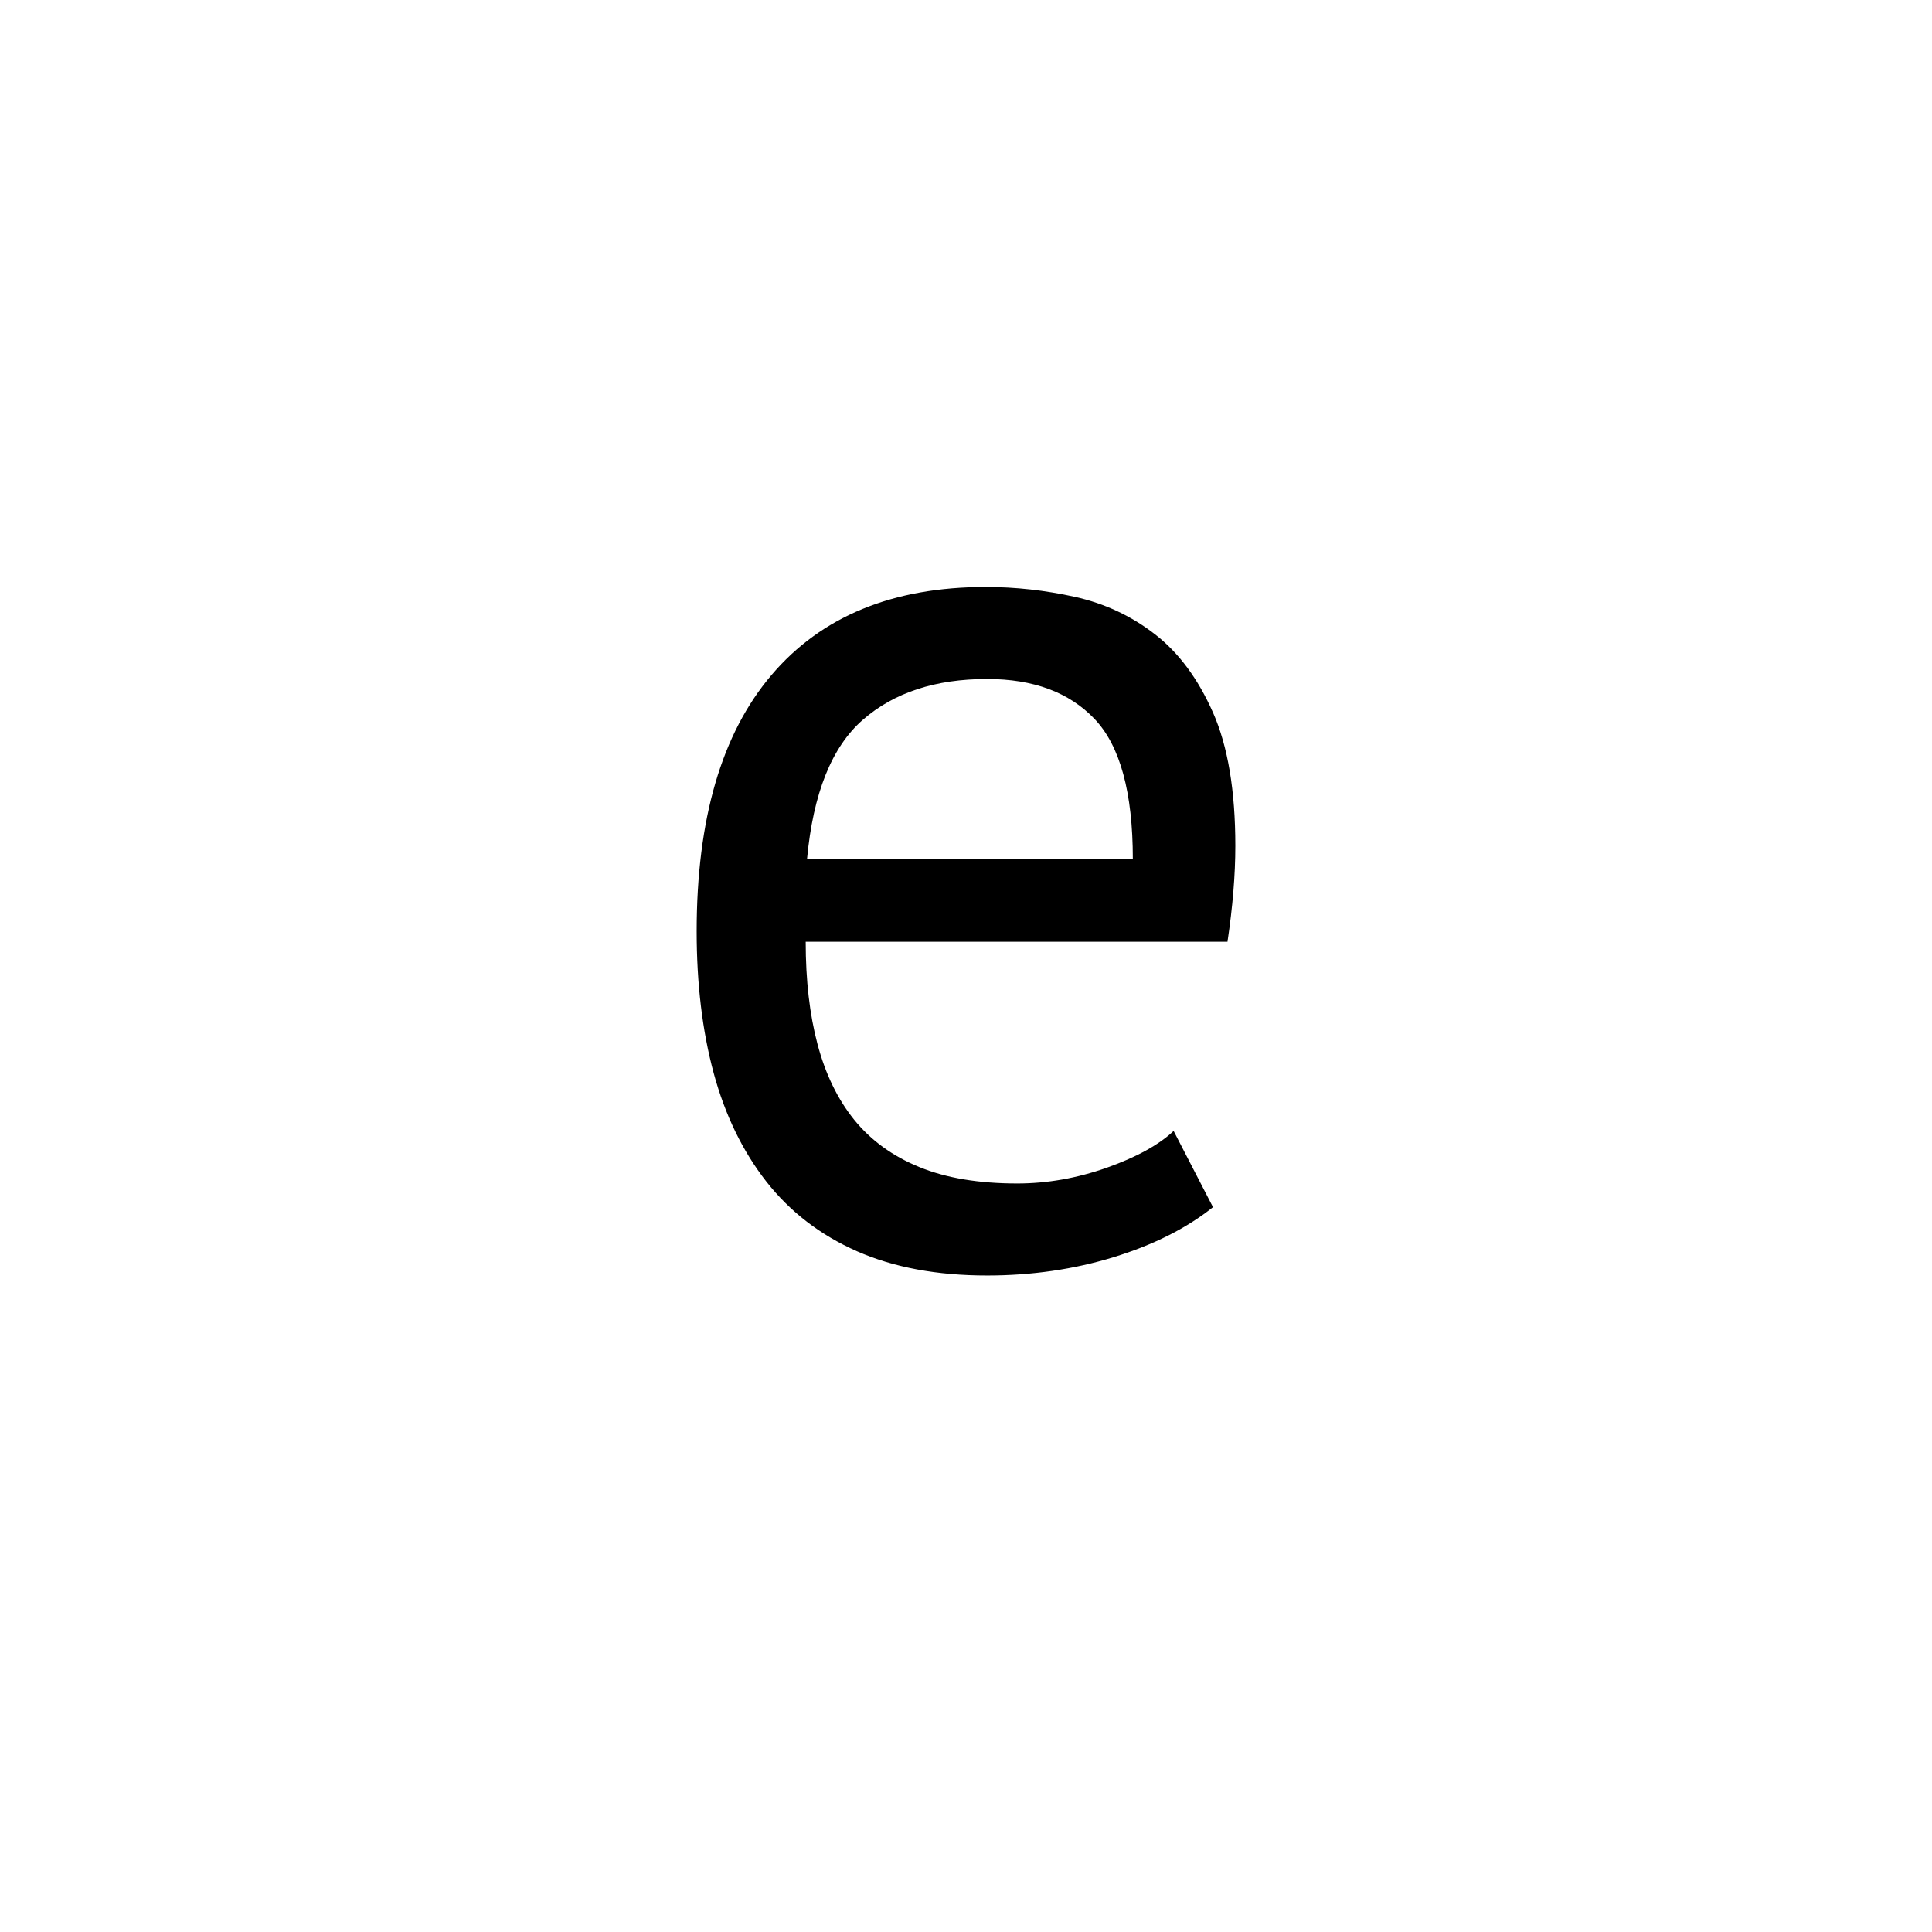
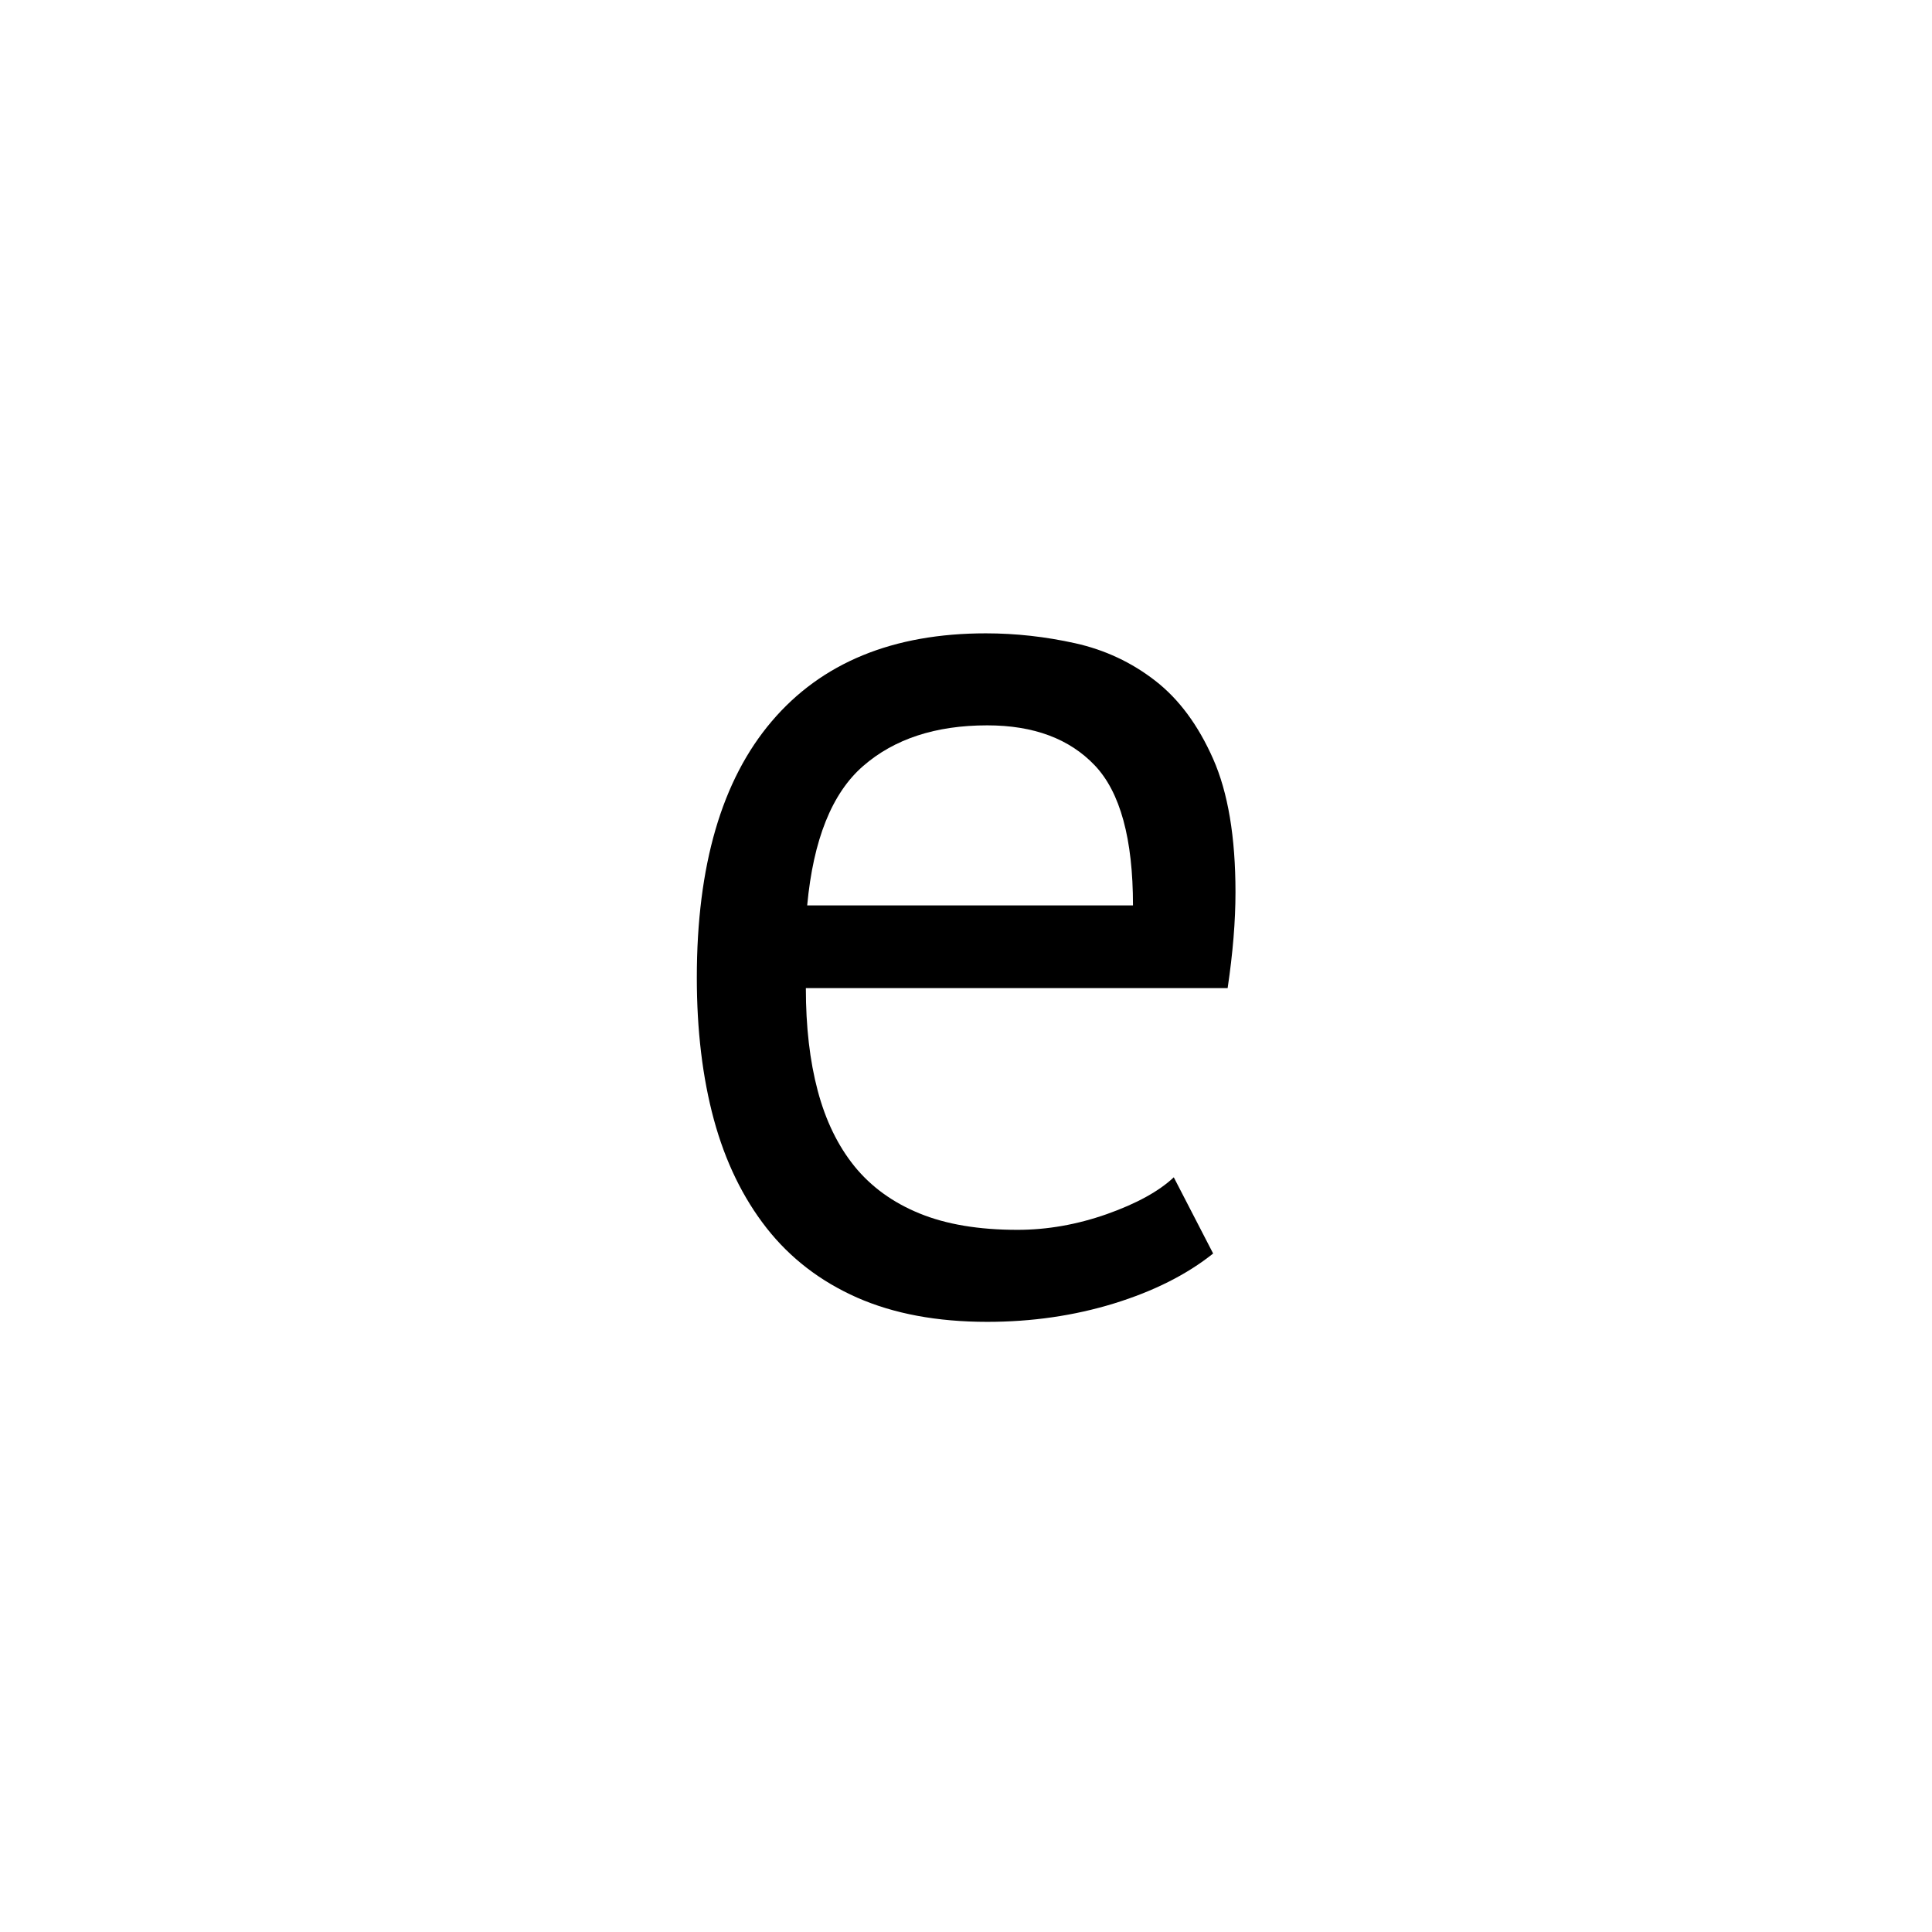
<svg xmlns="http://www.w3.org/2000/svg" xmlns:xlink="http://www.w3.org/1999/xlink" enable-background="new 0 0 250 250" height="250px" viewBox="0 0 250 250" width="250px" x="0px" xml:space="preserve" y="0px">
  <defs>
-     <symbol id="0f827094a" overflow="visible">
+     <symbol id="c907b276a" overflow="visible">
      <path d="M75.14-6.797c-3.398 2.719-7.68 4.875-12.843 6.469-5.156 1.582-10.621 2.375-16.39 2.375-6.47 0-12.087-1.047-16.844-3.14-4.75-2.102-8.657-5.11-11.72-9.016-3.062-3.914-5.335-8.594-6.812-14.032C9.062-29.578 8.328-35.695 8.328-42.5c0-14.508 3.227-25.563 9.688-33.156 6.457-7.594 15.695-11.39 27.718-11.39 3.852 0 7.703.429 11.547 1.28 3.852.856 7.313 2.477 10.375 4.86 3.063 2.375 5.555 5.746 7.485 10.11 1.925 4.355 2.89 10.105 2.89 17.25 0 3.741-.34 7.874-1.015 12.405H22.437c0 4.993.508 9.414 1.532 13.266 1.02 3.855 2.601 7.117 4.75 9.781 2.156 2.657 4.96 4.696 8.422 6.11 3.457 1.418 7.68 2.125 12.672 2.125 3.851 0 7.707-.676 11.562-2.032 3.852-1.363 6.742-2.953 8.672-4.765zM45.907-75.14c-6.687 0-12.047 1.762-16.078 5.282-4.023 3.511-6.43 9.515-7.219 18.015h42.157c0-8.613-1.649-14.648-4.938-18.11-3.281-3.456-7.922-5.187-13.922-5.187zm0 0" />
    </symbol>
  </defs>
-   <use x="81.82" xlink:href="#0f827094a" y="163" />
+   <use x="81.84" xlink:href="#c907b276a" y="169" />
</svg>
